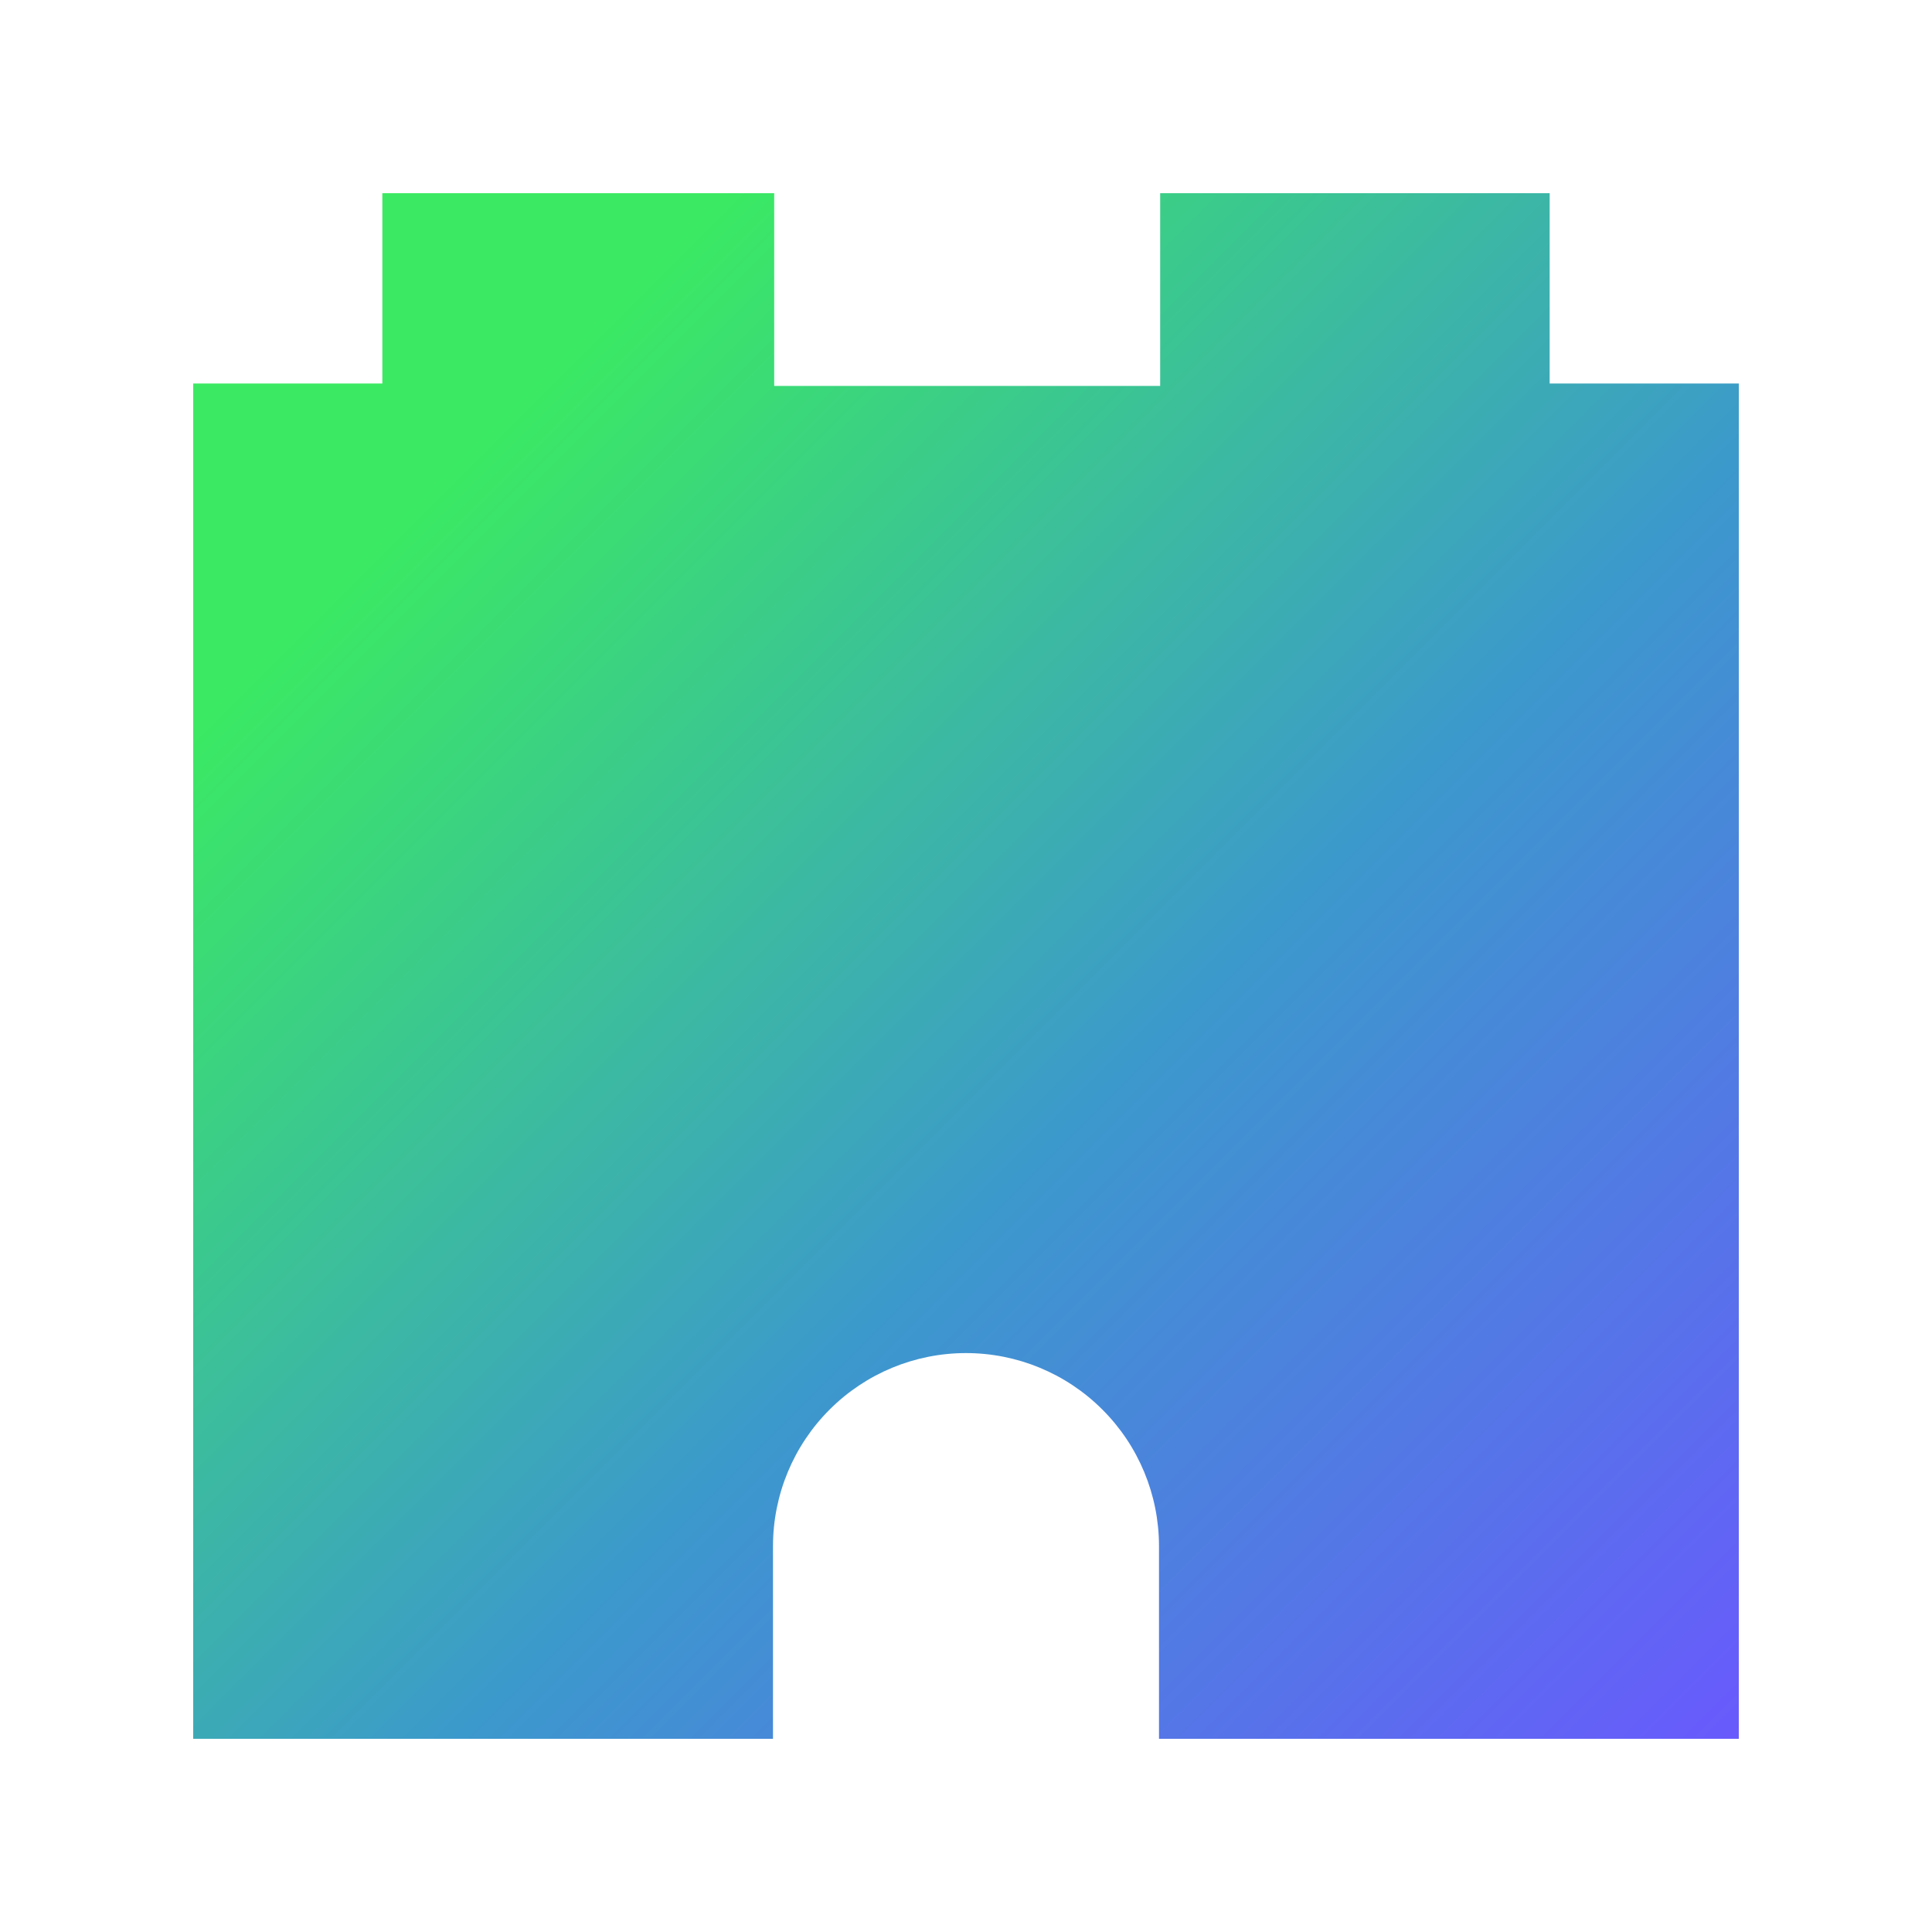
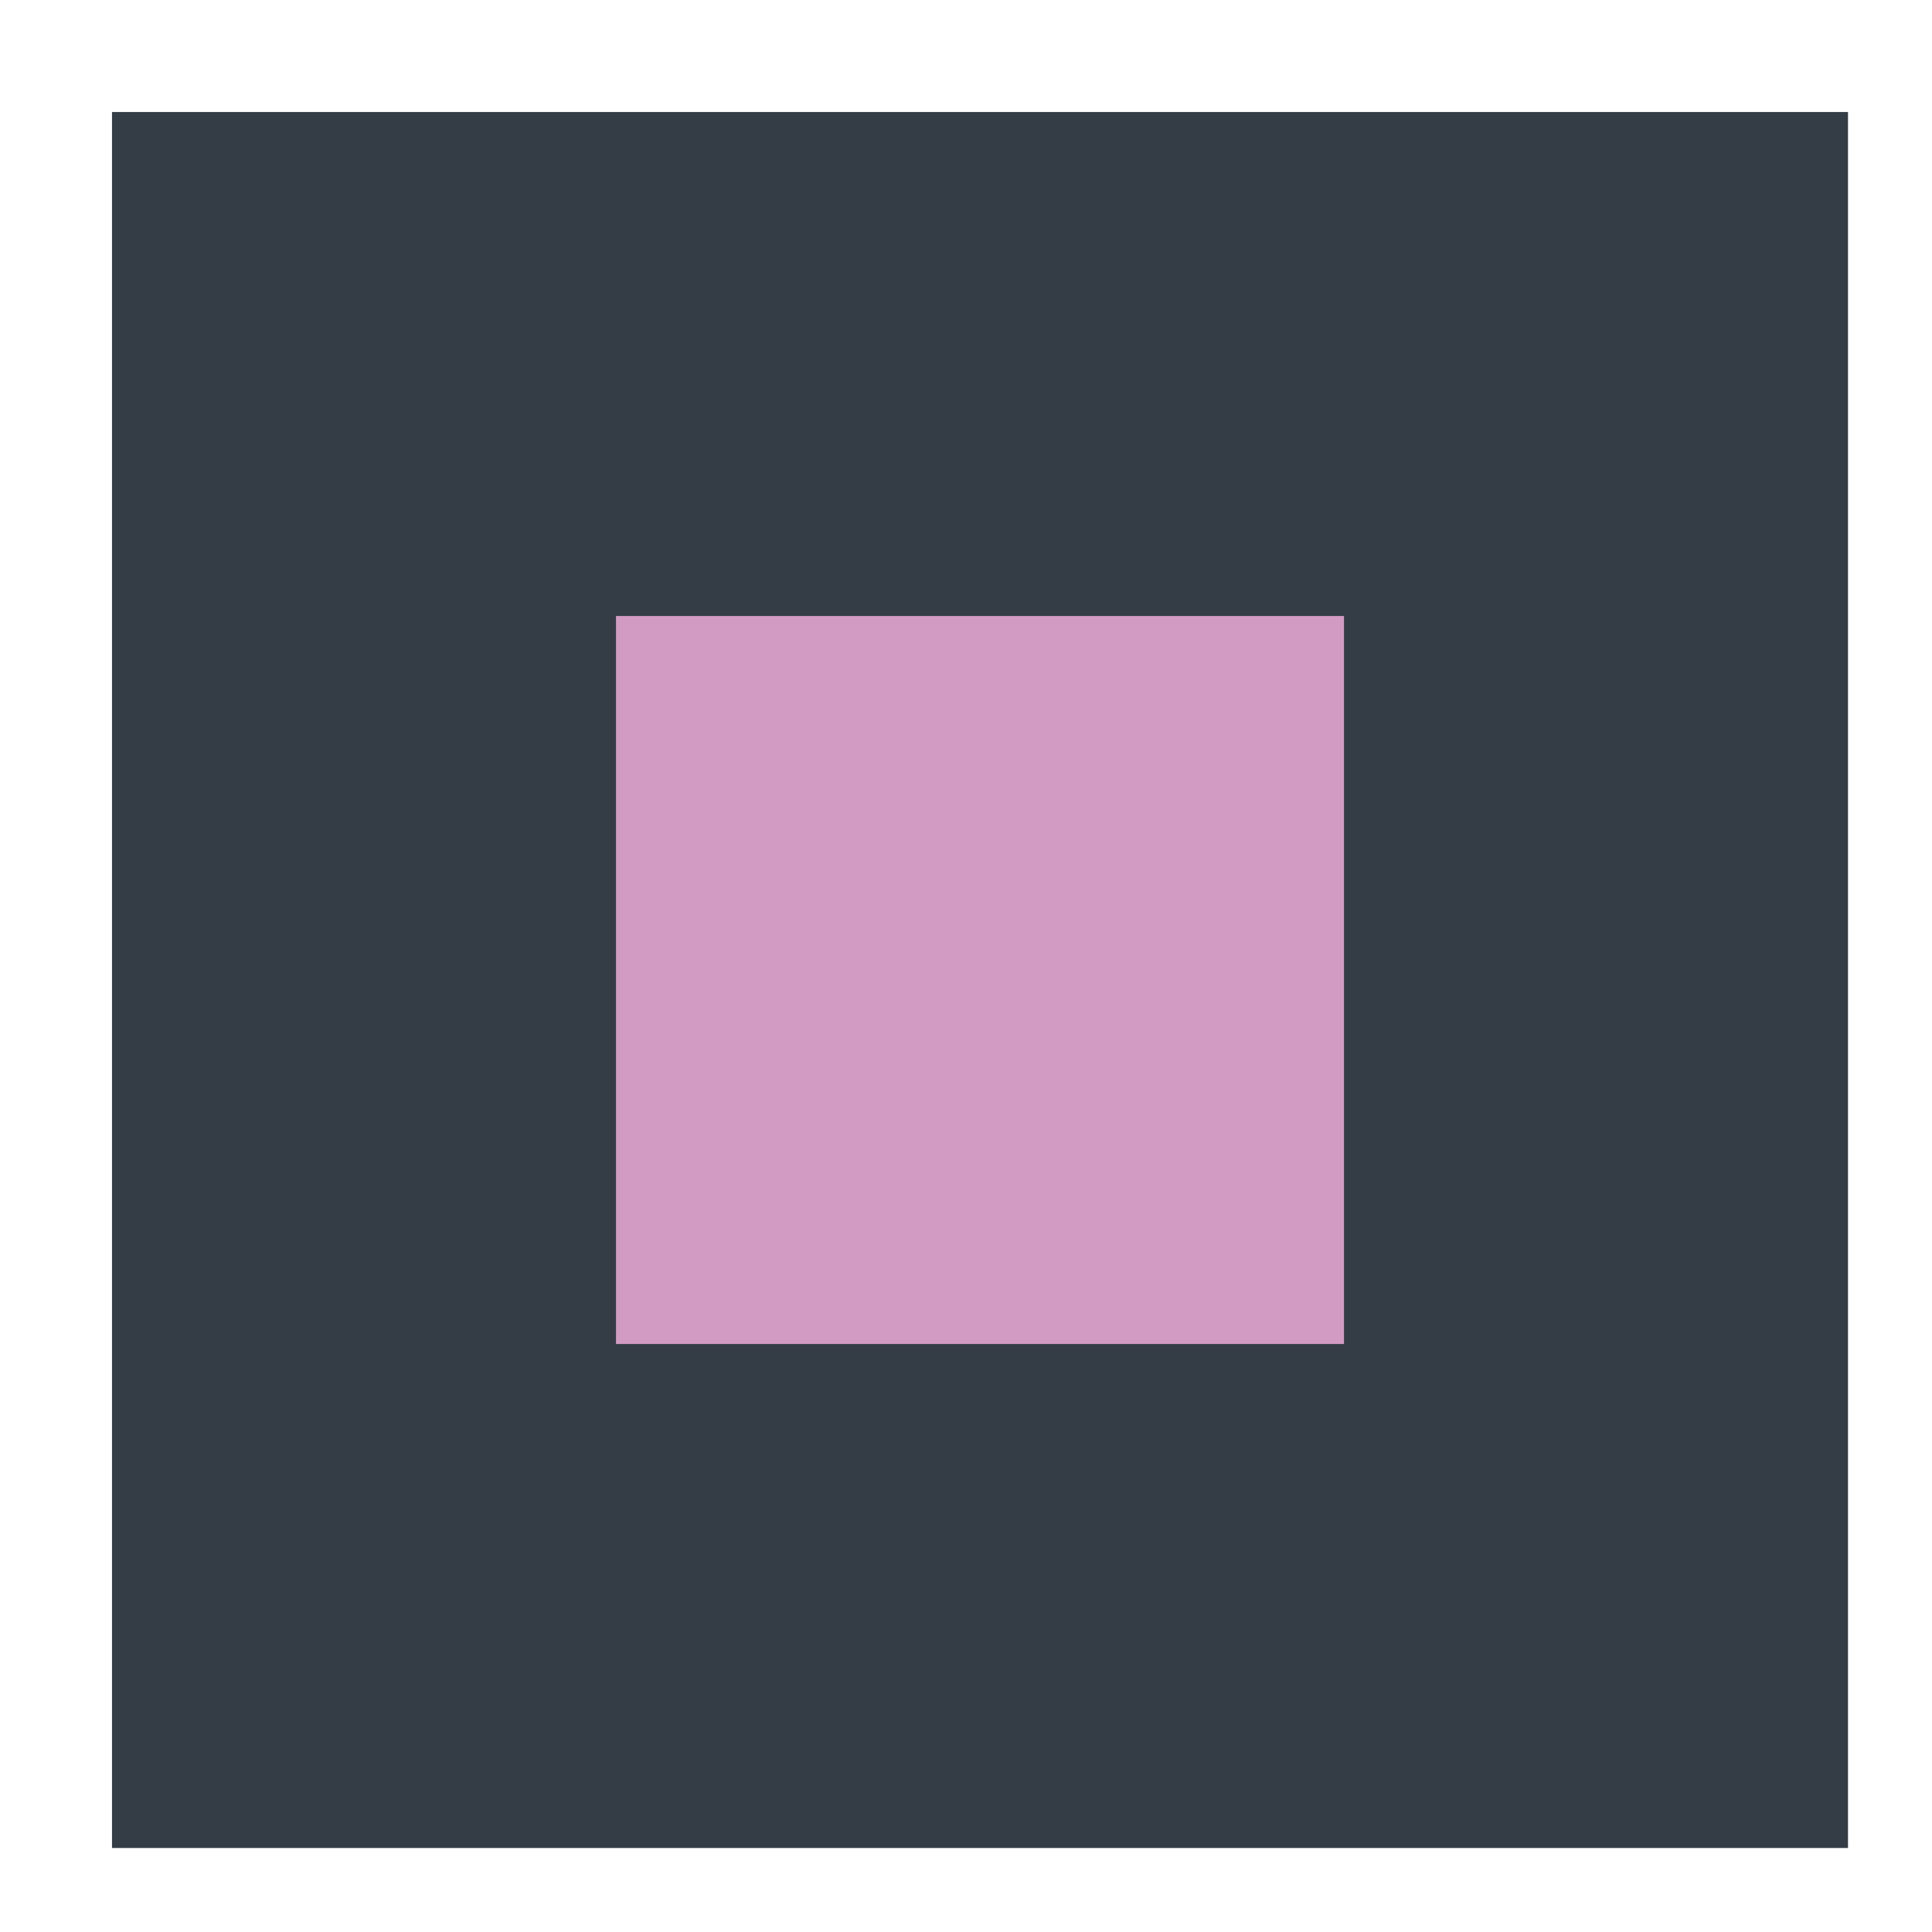
- <svg xmlns="http://www.w3.org/2000/svg" width="40" height="40" viewBox="0 0 40 40" fill="none">
-   <path d="M32.084 7.94V4H24.02V7.99H16.029V4H7.916V7.94H4V36H16.004V32.005C16.006 30.946 16.427 29.931 17.177 29.183C17.926 28.434 18.941 28.014 20 28.014C21.059 28.014 22.074 28.434 22.823 29.183C23.573 29.931 23.994 30.946 23.996 32.005V36H36V7.94H32.084Z" fill="url(#paint0_linear)" />
+ <svg xmlns="http://www.w3.org/2000/svg" width="69" height="69" overflow="hidden">
  <defs>
-     <linearGradient id="paint0_linear" x1="2.942" y1="4.9" x2="37.777" y2="39.734" gradientUnits="userSpaceOnUse">
-       <stop offset="0.159" stop-color="#3BEA62" />
-       <stop offset="0.54" stop-color="#3C99CC" />
-       <stop offset="0.937" stop-color="#6B57FF" />
-     </linearGradient>
+     <clipPath id="clip0">
+       <rect x="2103" y="1268" width="69" height="69" />
+     </clipPath>
  </defs>
+   <g clip-path="url(#clip0)" transform="translate(-2103 -1268)">
+     <rect x="2107" y="1272" width="62" height="62" fill="#343D46" />
+     <rect x="2125" y="1290" width="26" height="26" fill="#D29BC4" />
+   </g>
</svg>
